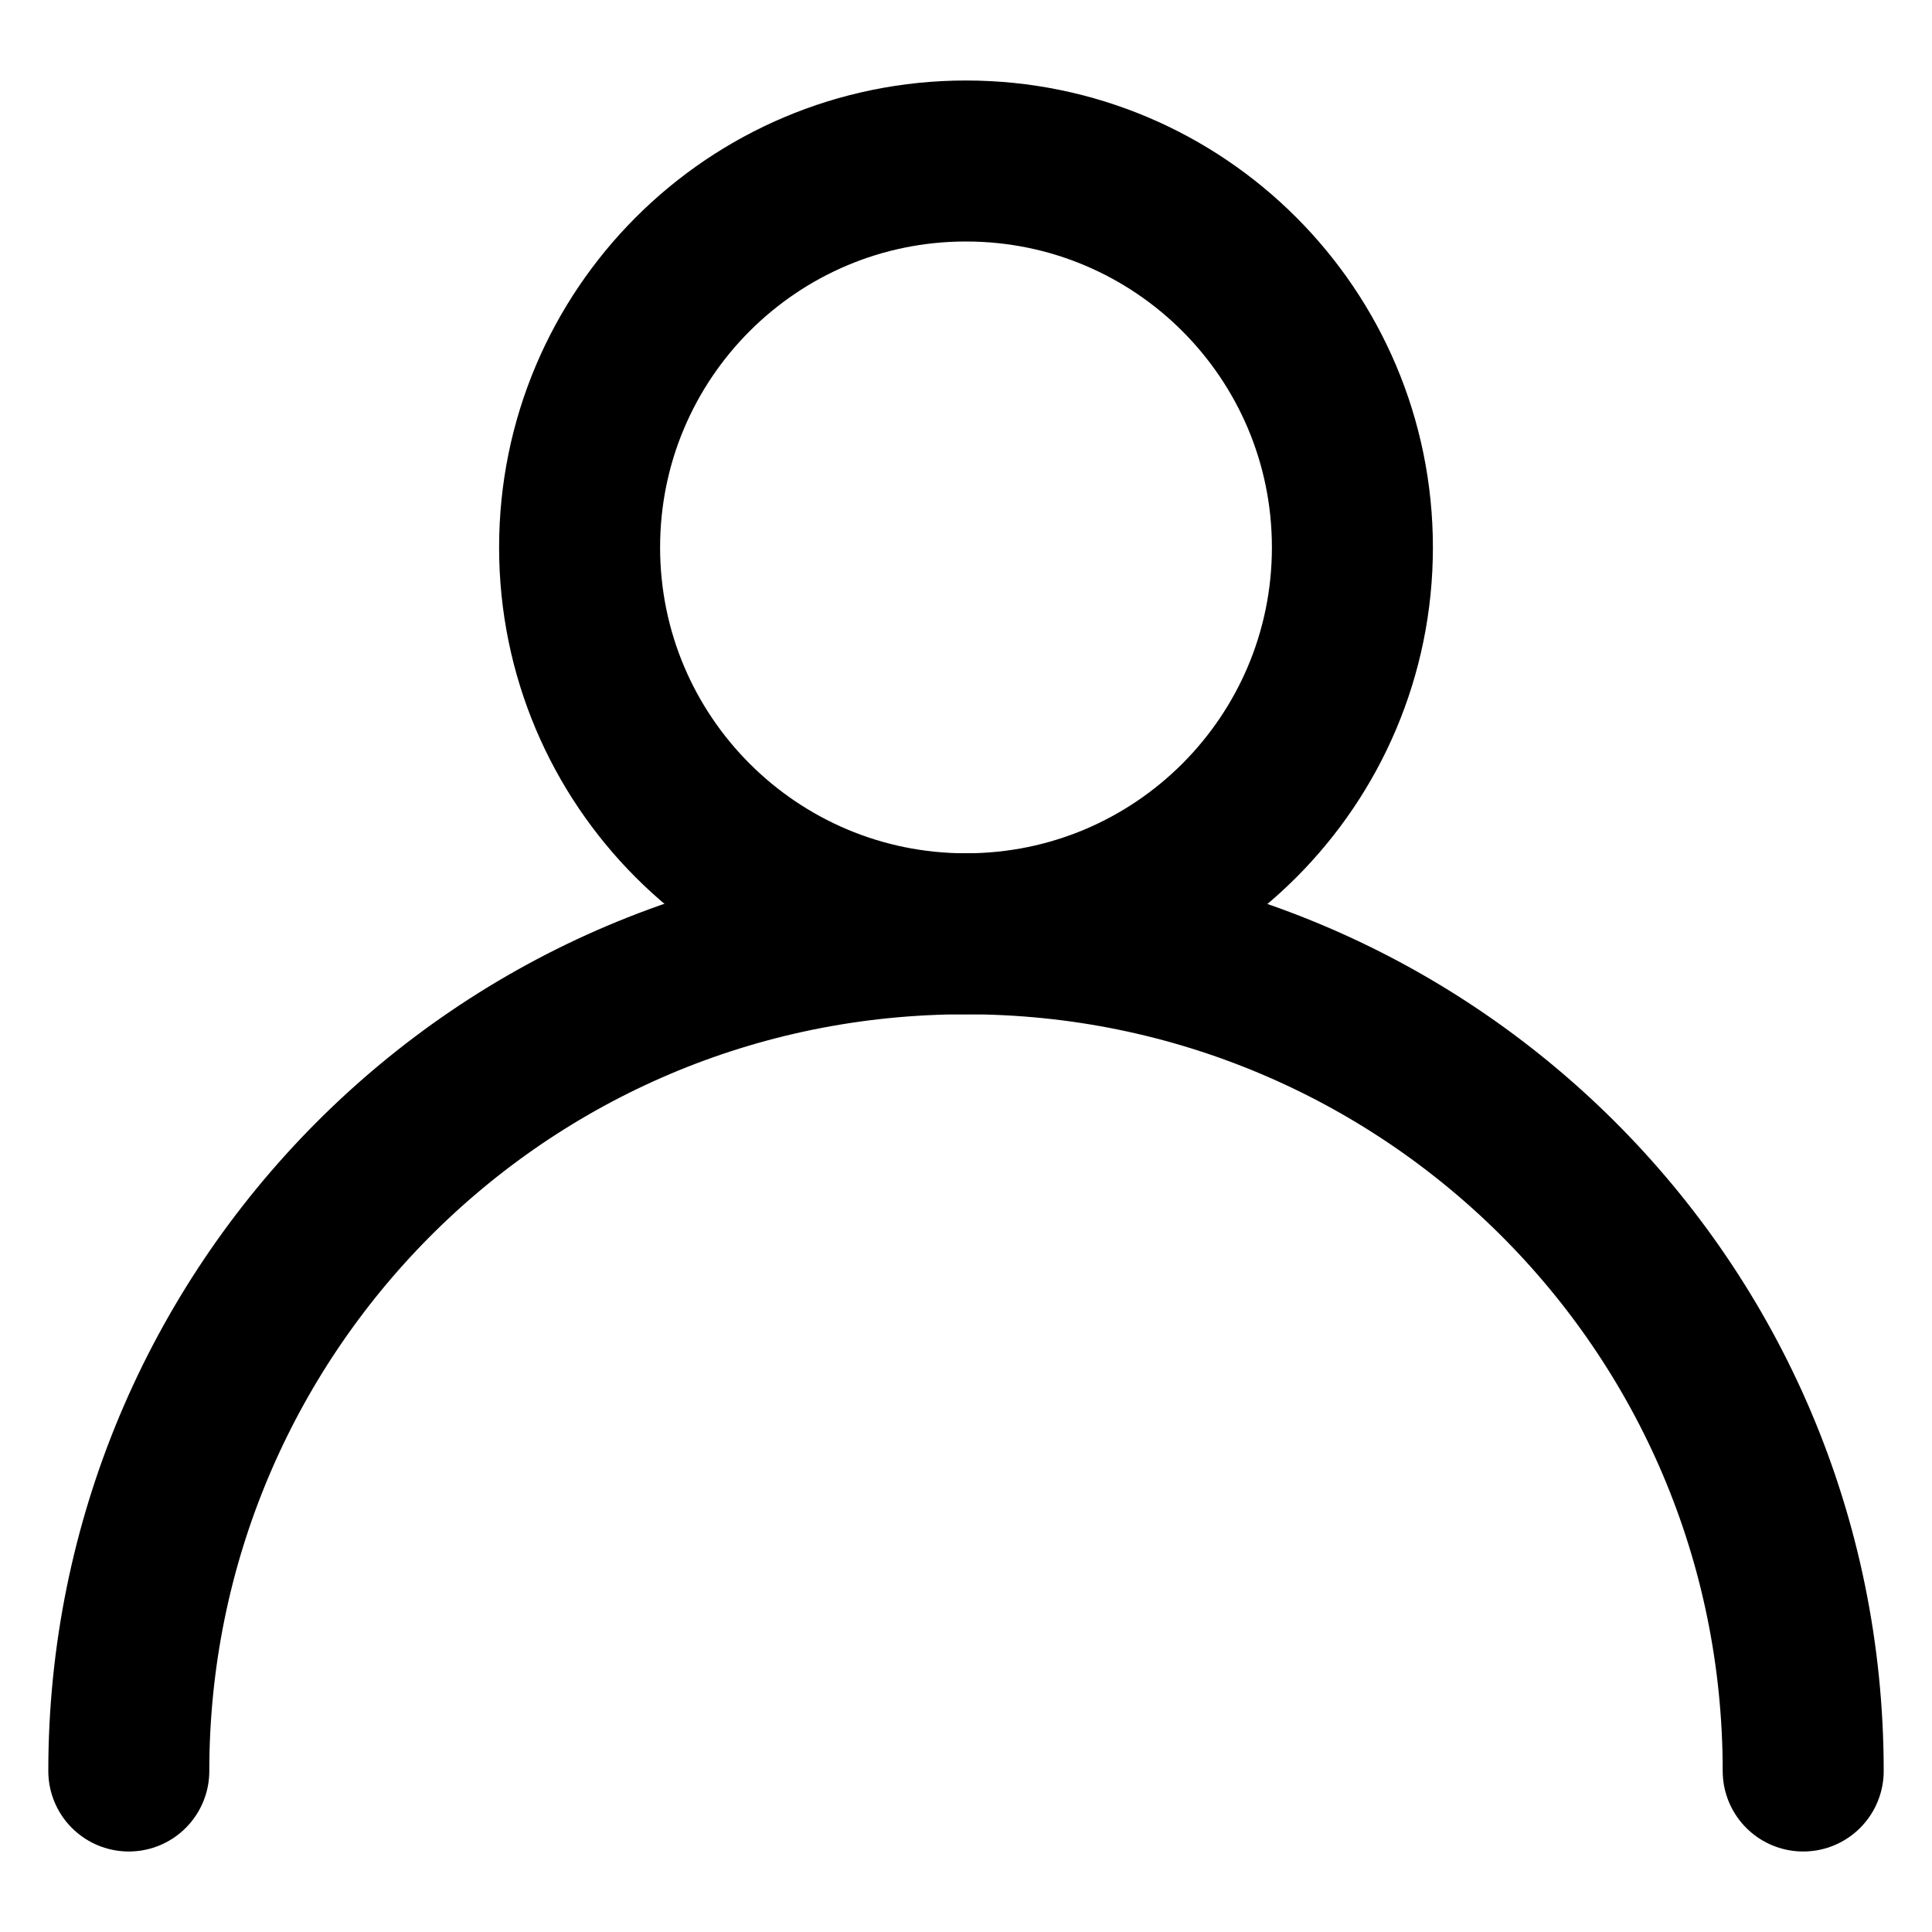
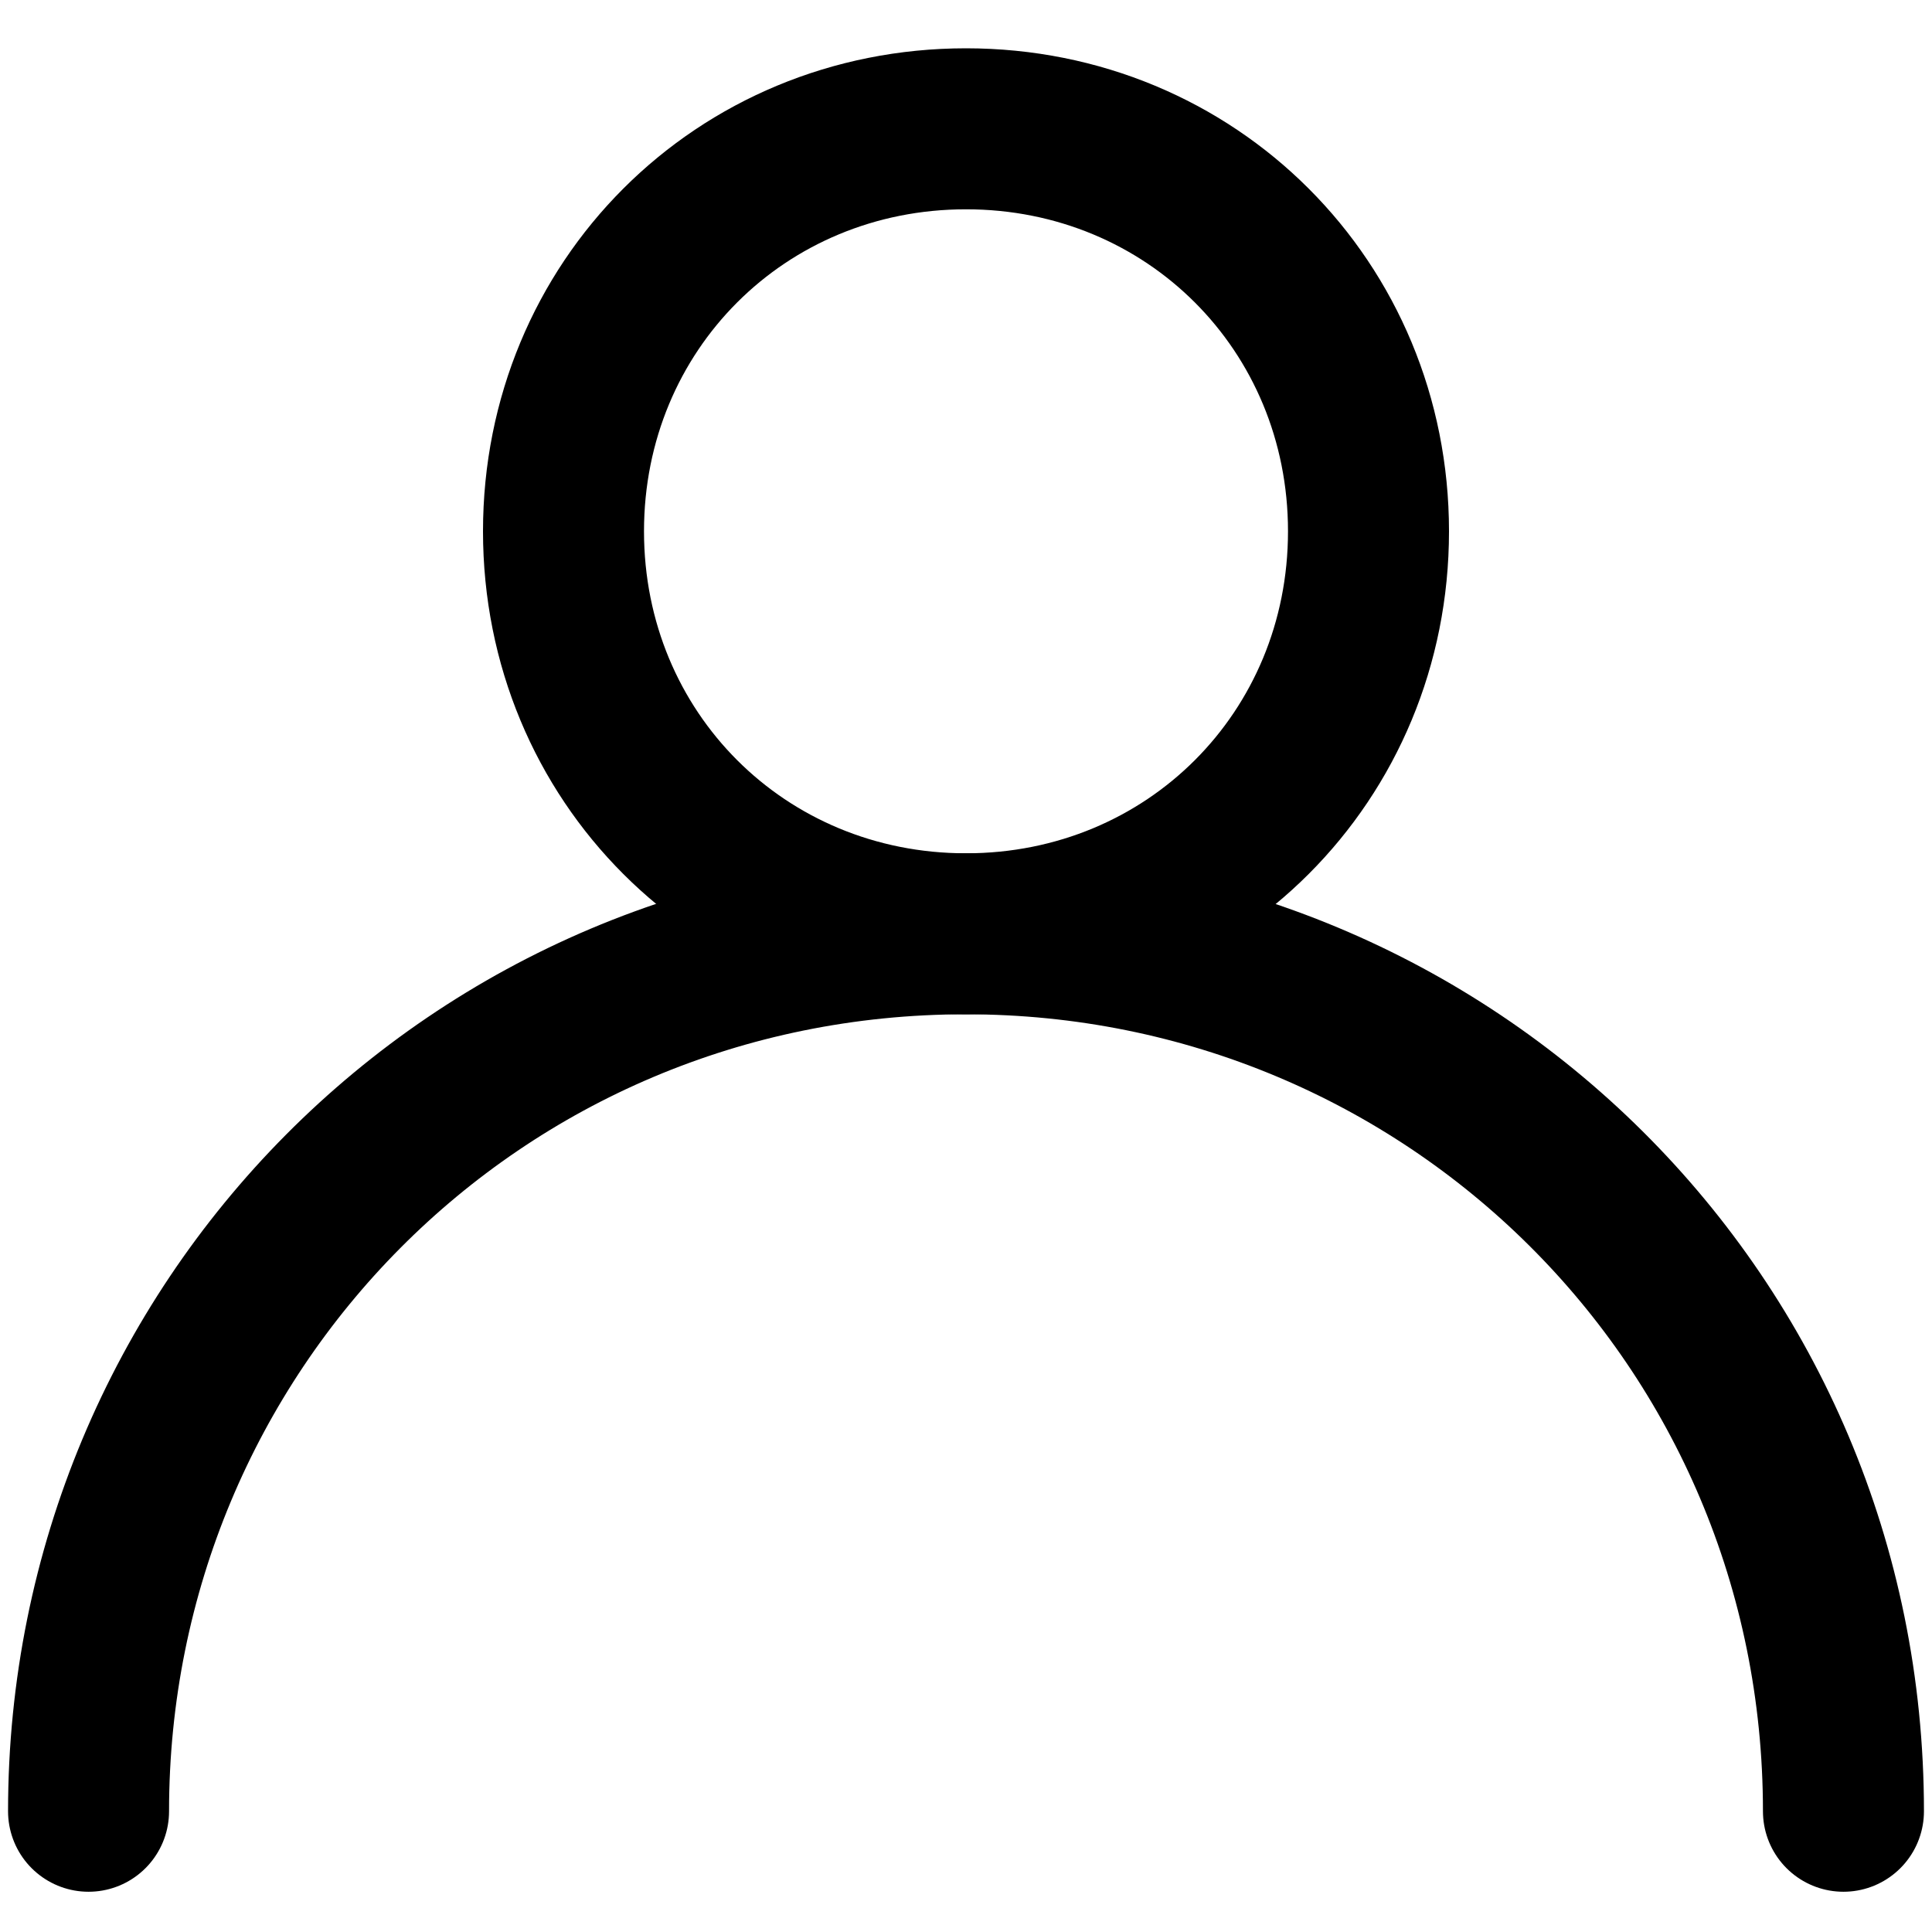
<svg xmlns="http://www.w3.org/2000/svg" id="Layer_1" version="1.1" viewBox="0 0 24 24">
  <defs>
    <style>
      .st0 {
        fill: none;
        stroke: #000;
        stroke-linecap: round;
        stroke-linejoin: round;
        stroke-width: 2px;
      }
    </style>
  </defs>
-   <g>
-     <rect class="st0" x="7.2" y="2" width="9.6" height="9.6" rx="4.8" ry="4.8" />
-     <path class="st0" d="M1.6,22h0c0-5.7,4.6-10.4,10.4-10.4h0c5.7,0,10.4,4.6,10.4,10.4h0" />
-   </g>
-   <path class="st0" d="M12,26.4" />
+   <path class="st0" d="M12,1.6h0c2.8,0,5,2.2,5,5h0c0,2.8-2.2,5-5,5h0c-2.8,0-5-2.2-5-5h0c0-2.8,2.2-5,5-5Z" />
+   <path class="st0" d="M1.1,22.5h0c0-6,4.8-10.9,10.9-10.9h0c6,0,10.9,4.8,10.9,10.9h0" />
</svg>
